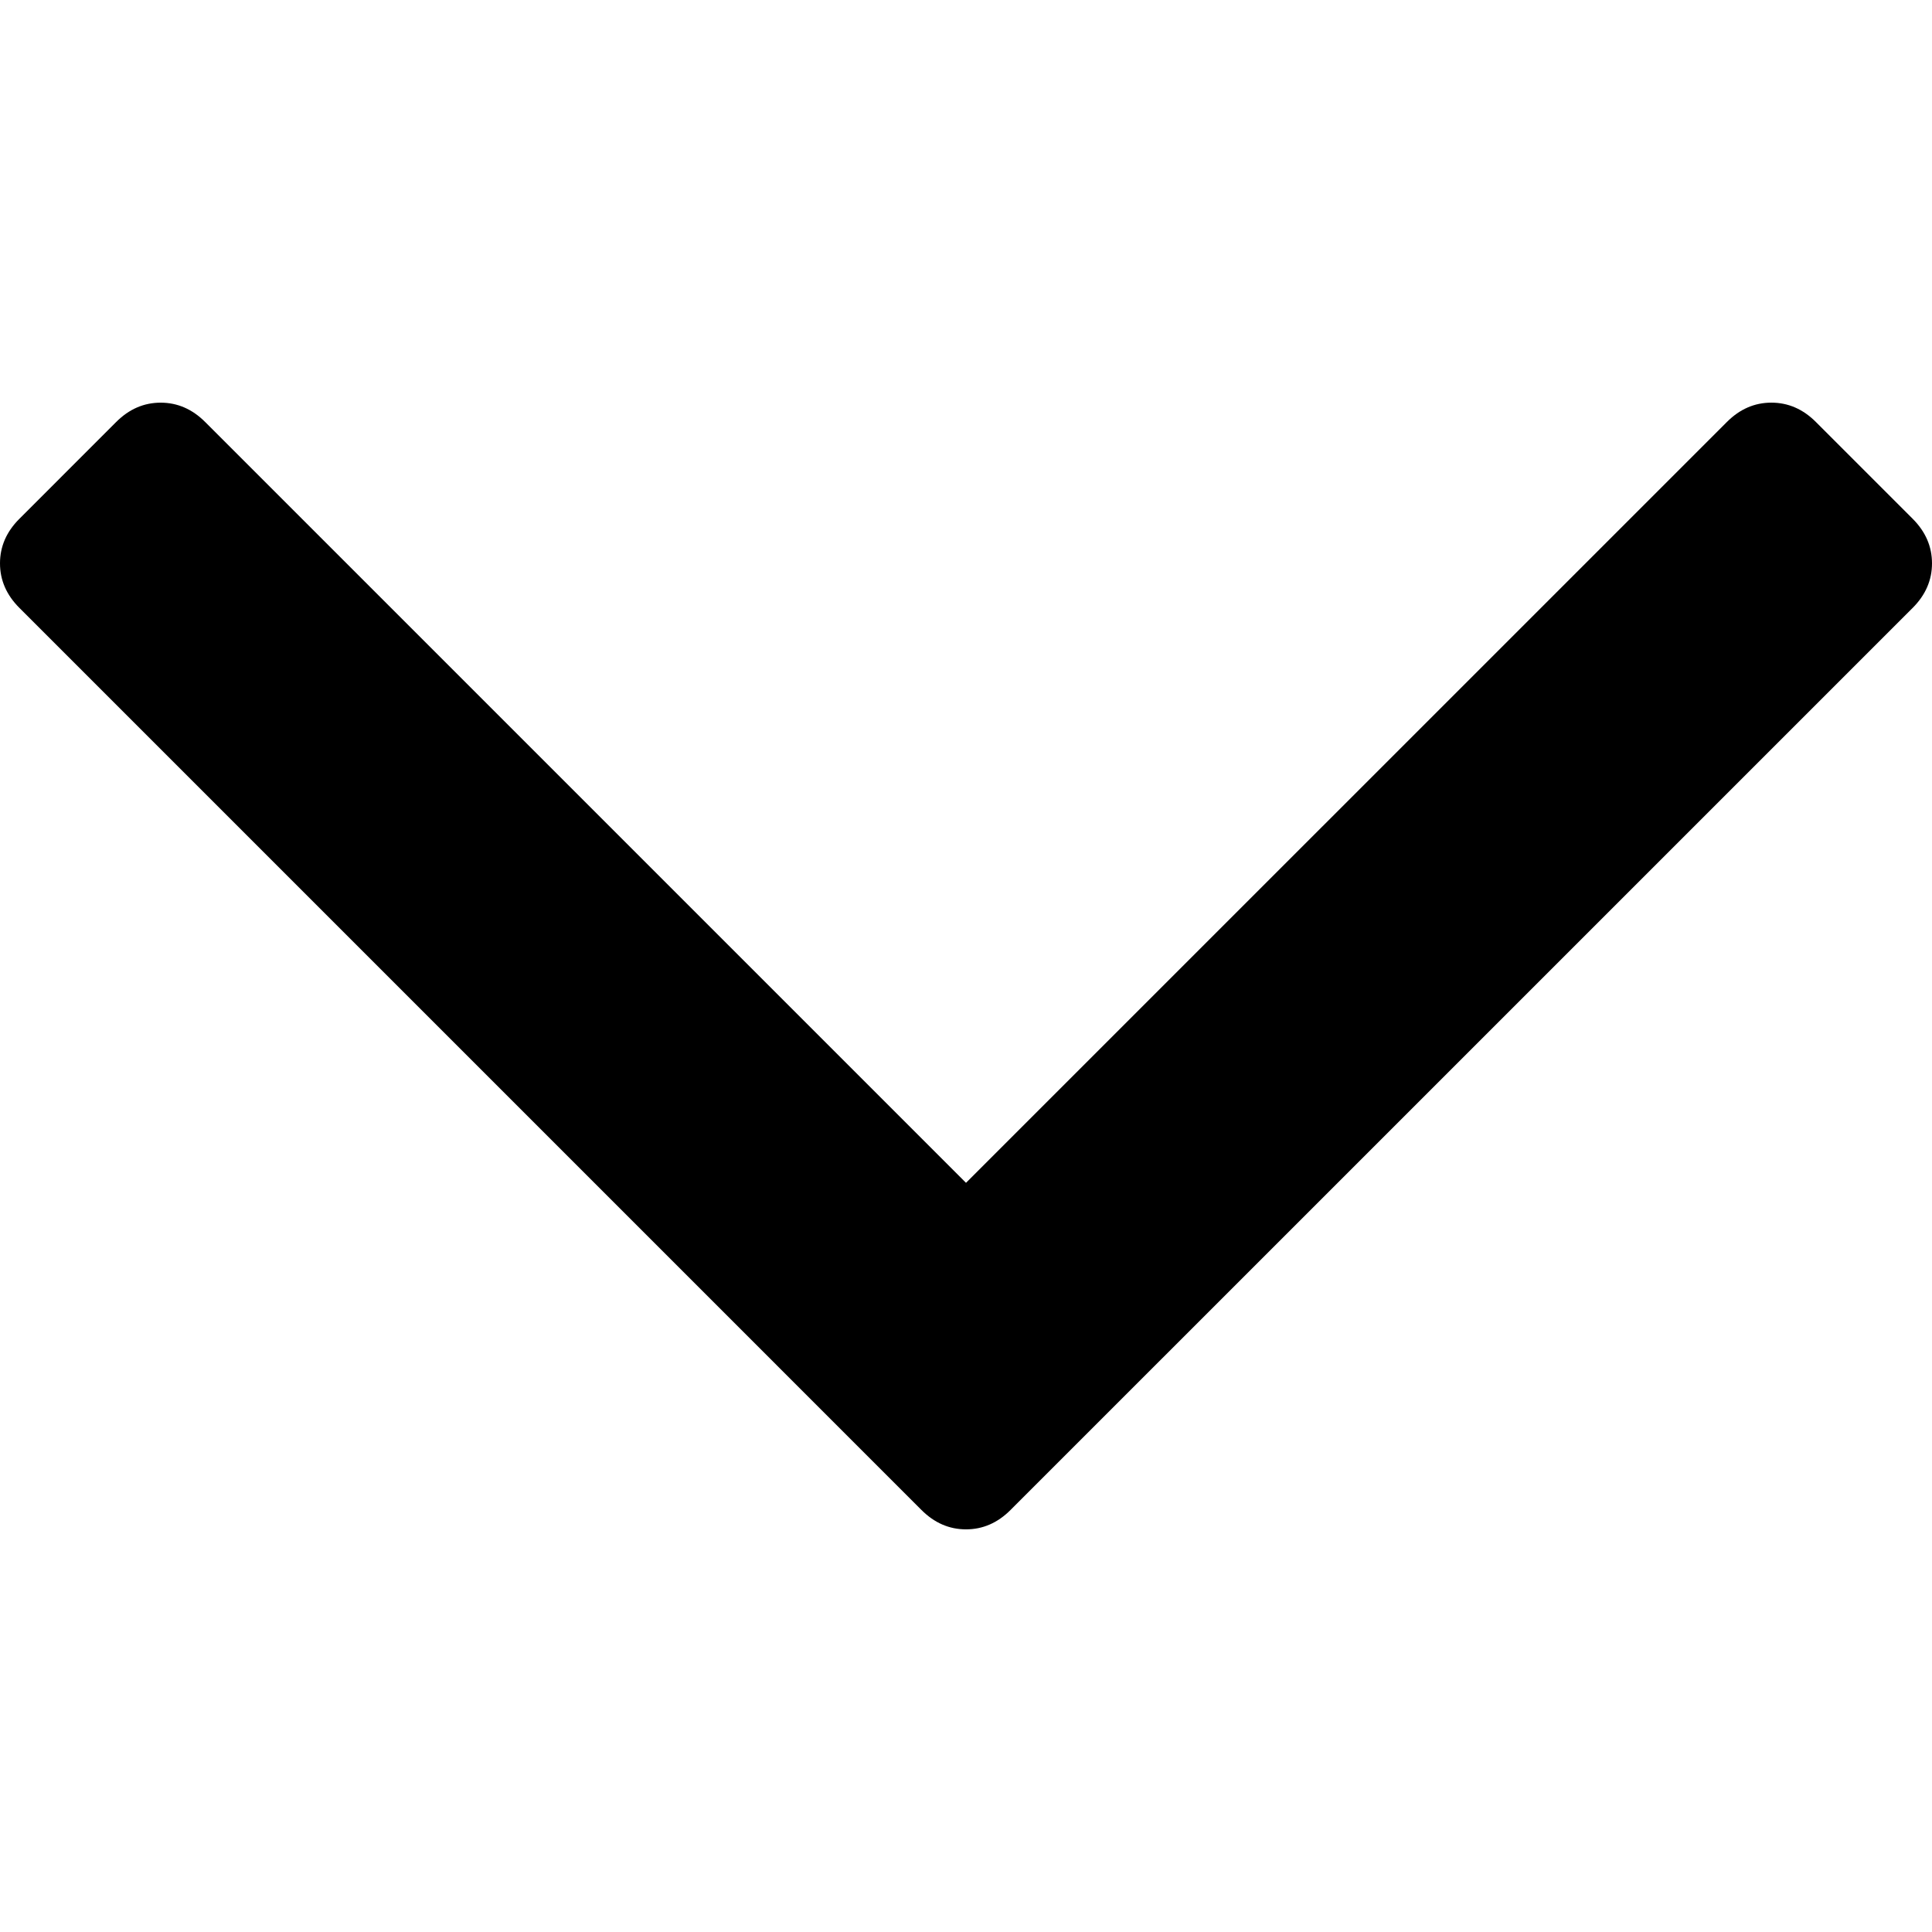
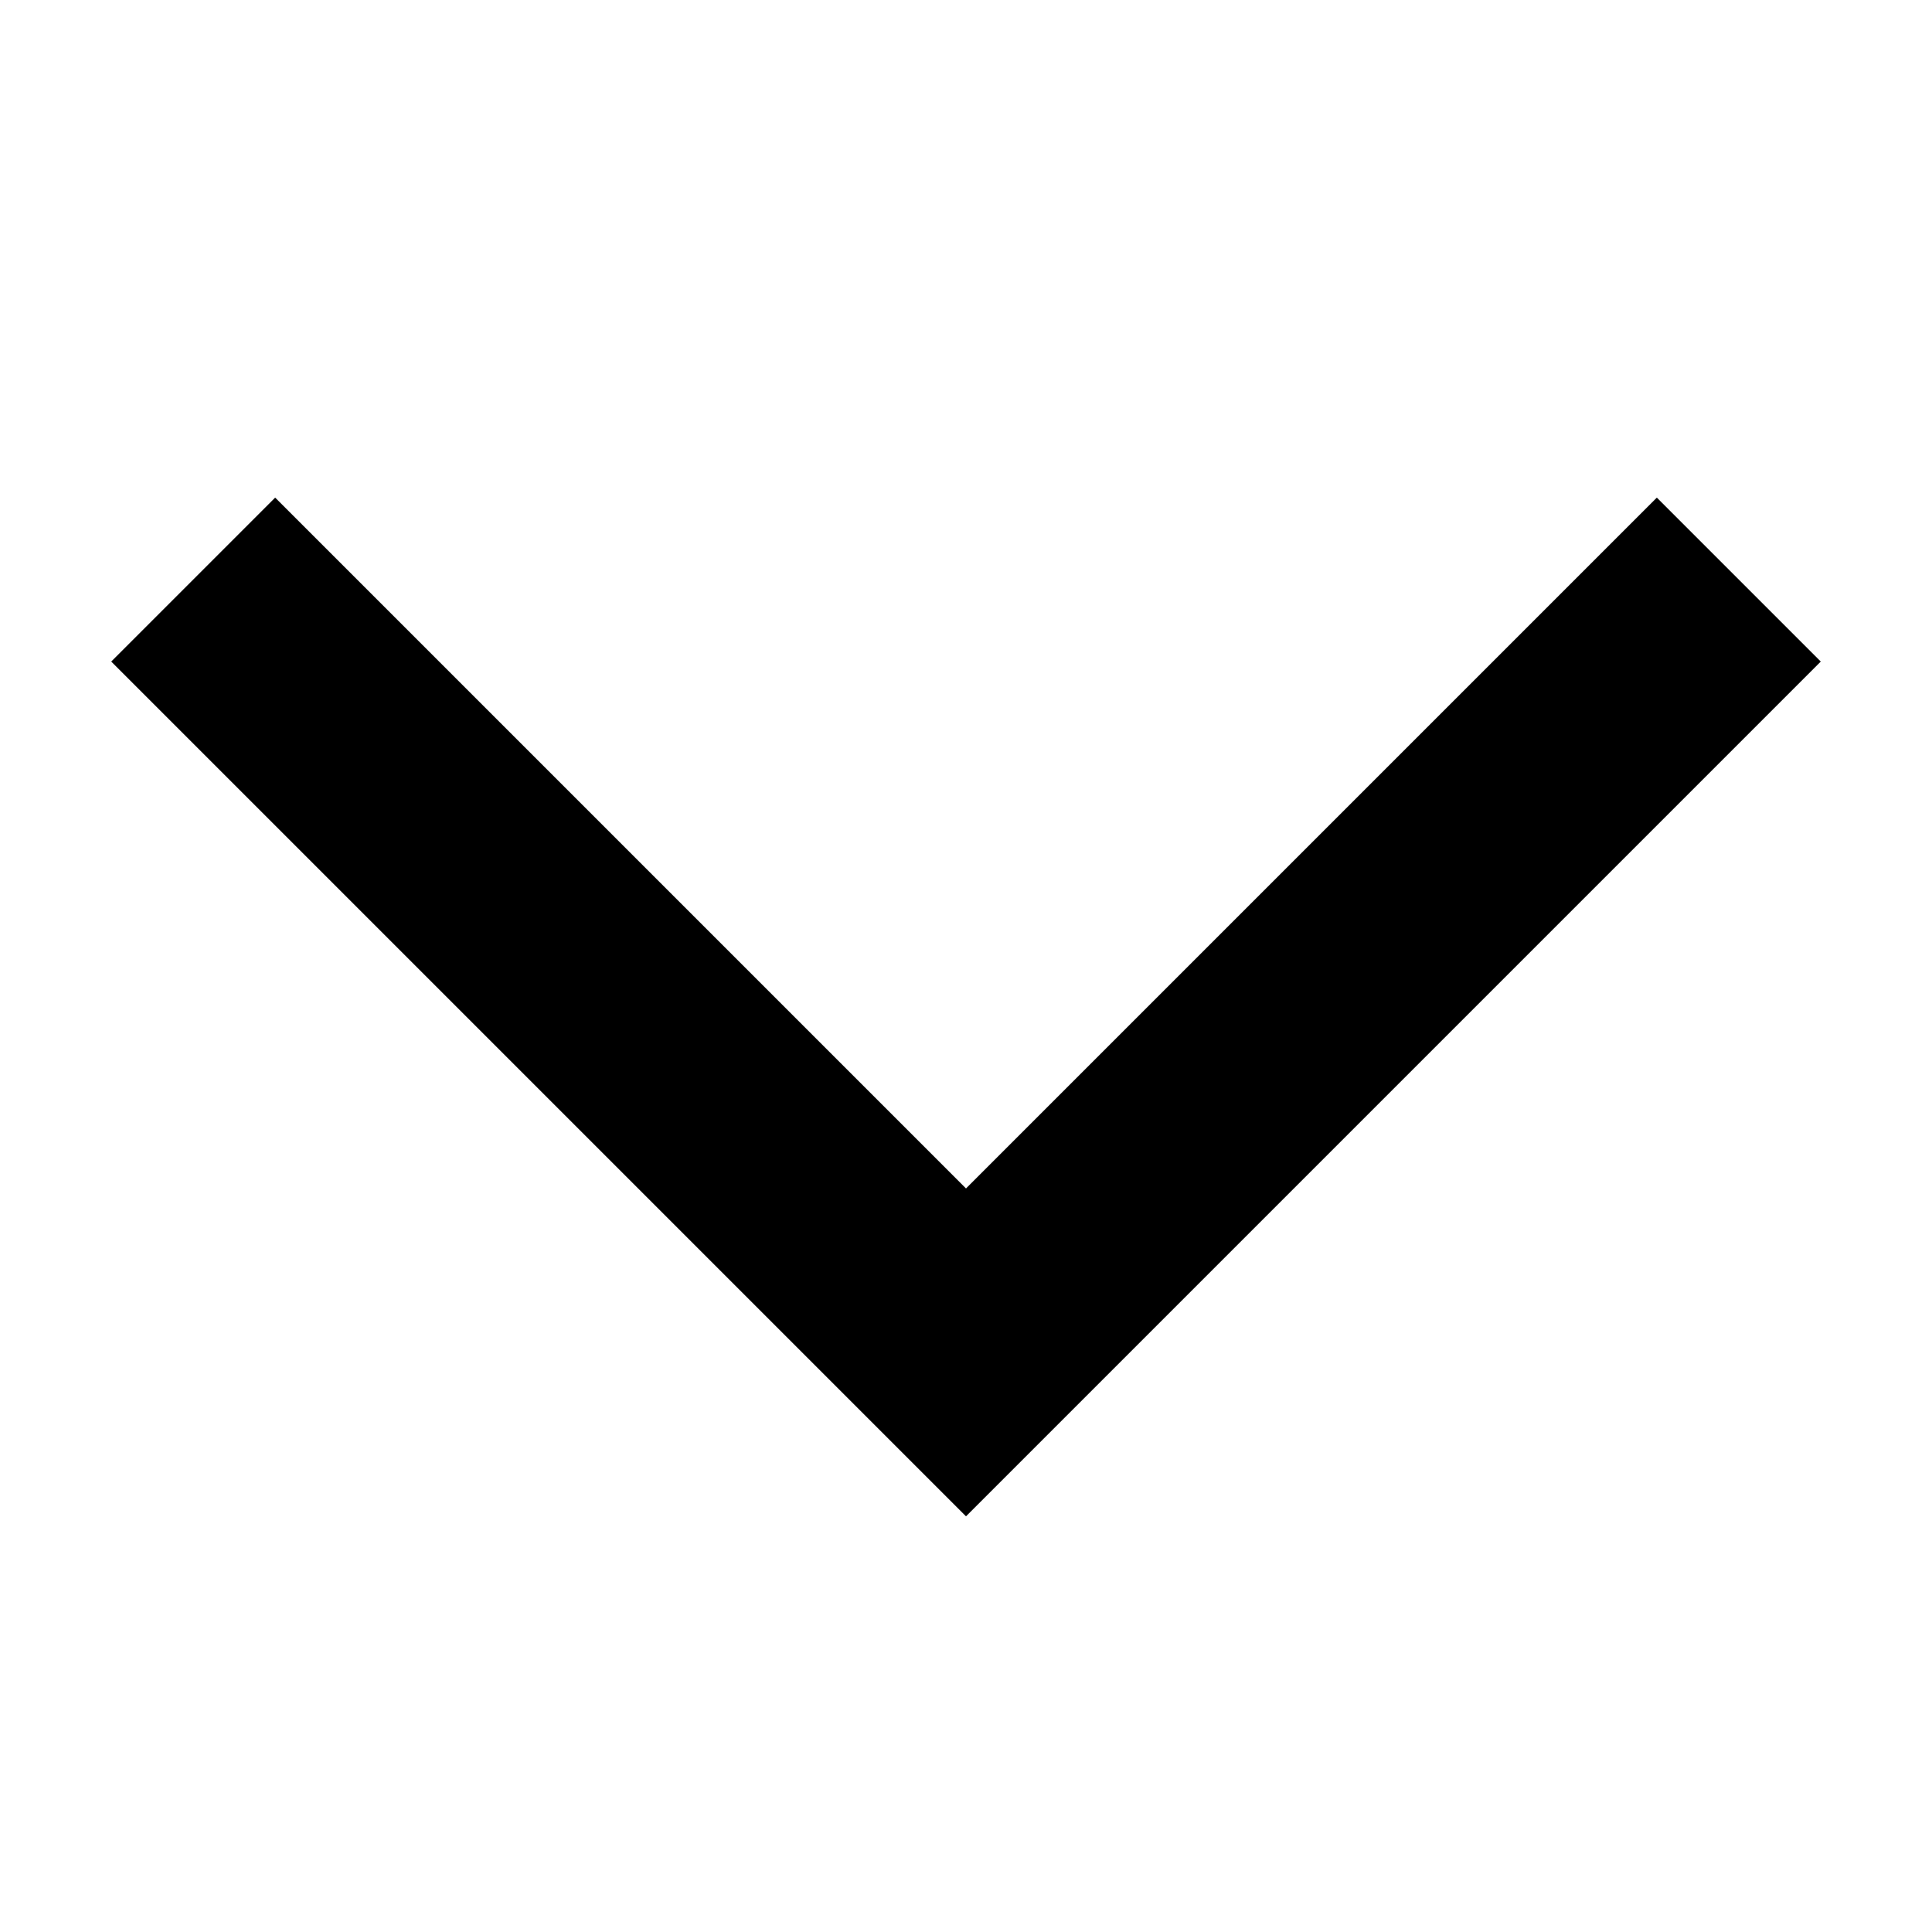
- <svg xmlns="http://www.w3.org/2000/svg" version="1.1" x="0px" y="0px" width="10px" height="10px" viewBox="0 0 284.929 284.929" xml:space="preserve">
-   <g>
-     <path d="M282.082,76.511l-14.274-14.273c-1.902-1.906-4.093-2.856-6.57-2.856c-2.471,0-4.661,0.95-6.563,2.856L142.466,174.441       L30.262,62.241c-1.903-1.906-4.093-2.856-6.567-2.856c-2.475,0-4.665,0.95-6.567,2.856L2.856,76.515C0.95,78.417,0,80.607,0,83.082       c0,2.473,0.953,4.663,2.856,6.565l133.043,133.046c1.902,1.903,4.093,2.854,6.567,2.854s4.661-0.951,6.562-2.854L282.082,89.647       c1.902-1.903,2.847-4.093,2.847-6.565C284.929,80.607,283.984,78.417,282.082,76.511z" />
-   </g>
+ <svg xmlns="http://www.w3.org/2000/svg" version="1.1" width="12px" height="12px" viewBox="0 0 100 100">
+   <polyline points="10 30 50 70 90 30" stroke="black" fill="transparent" stroke-width="12" />
</svg>
